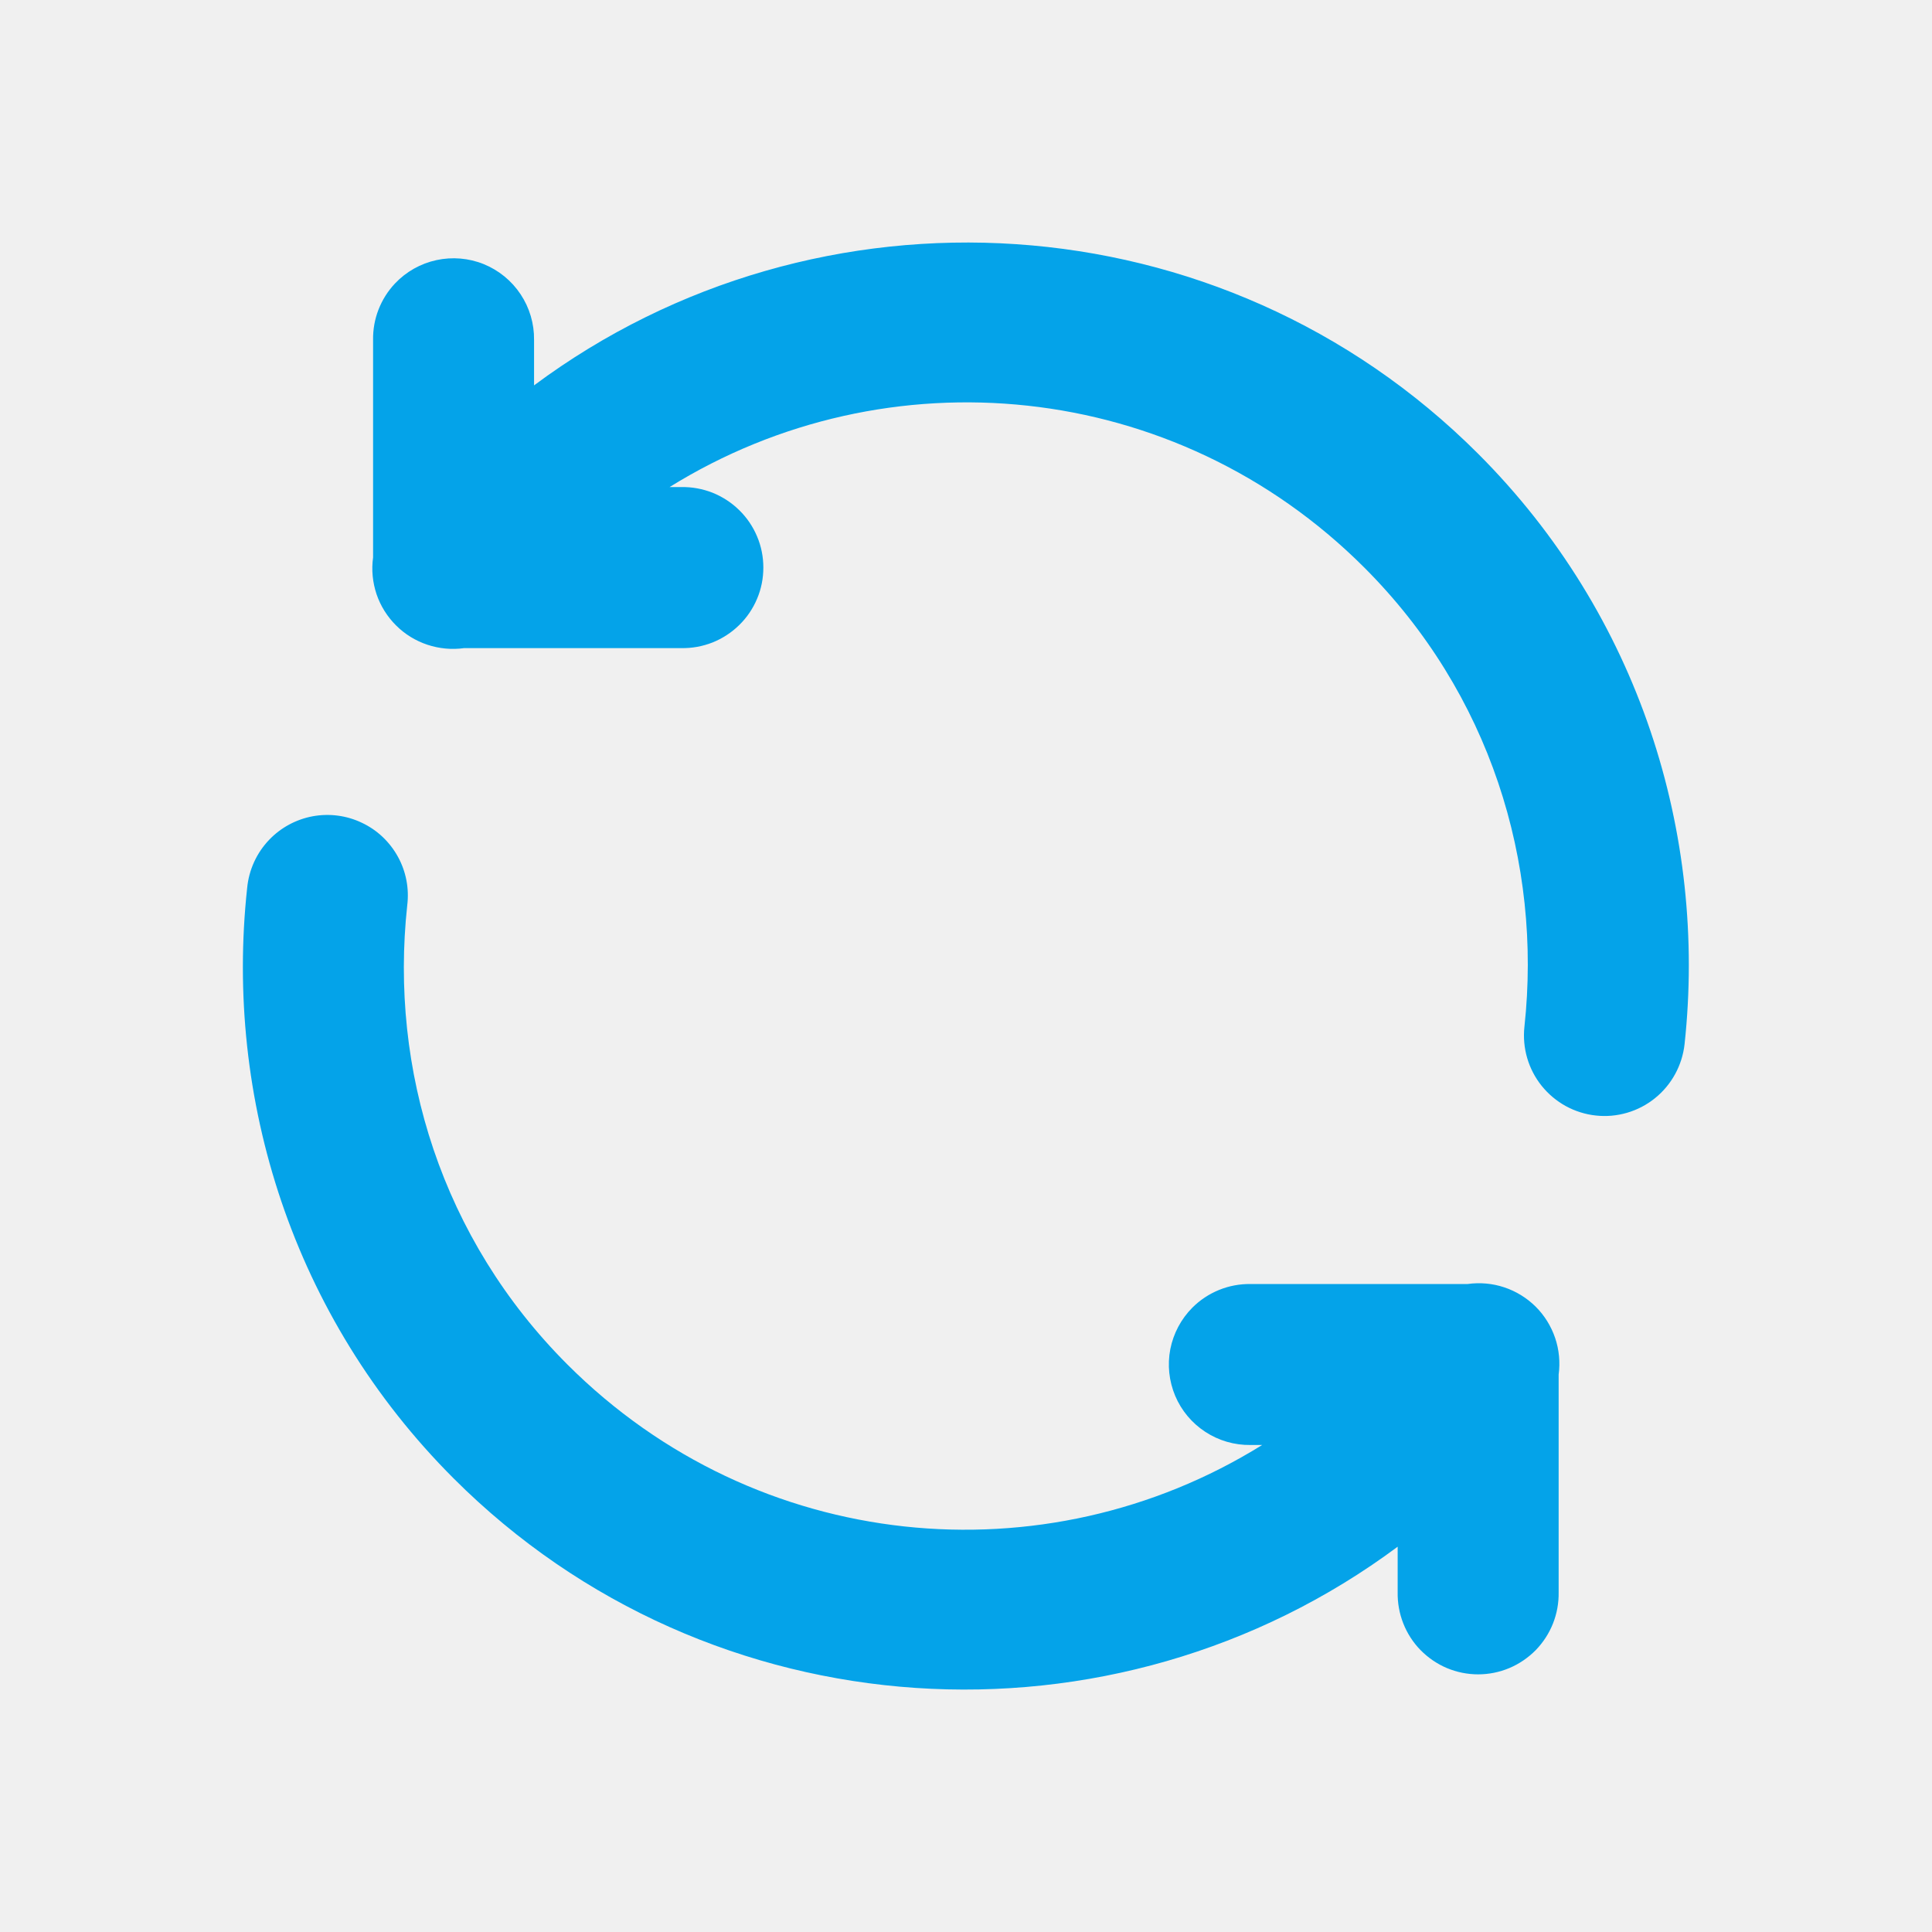
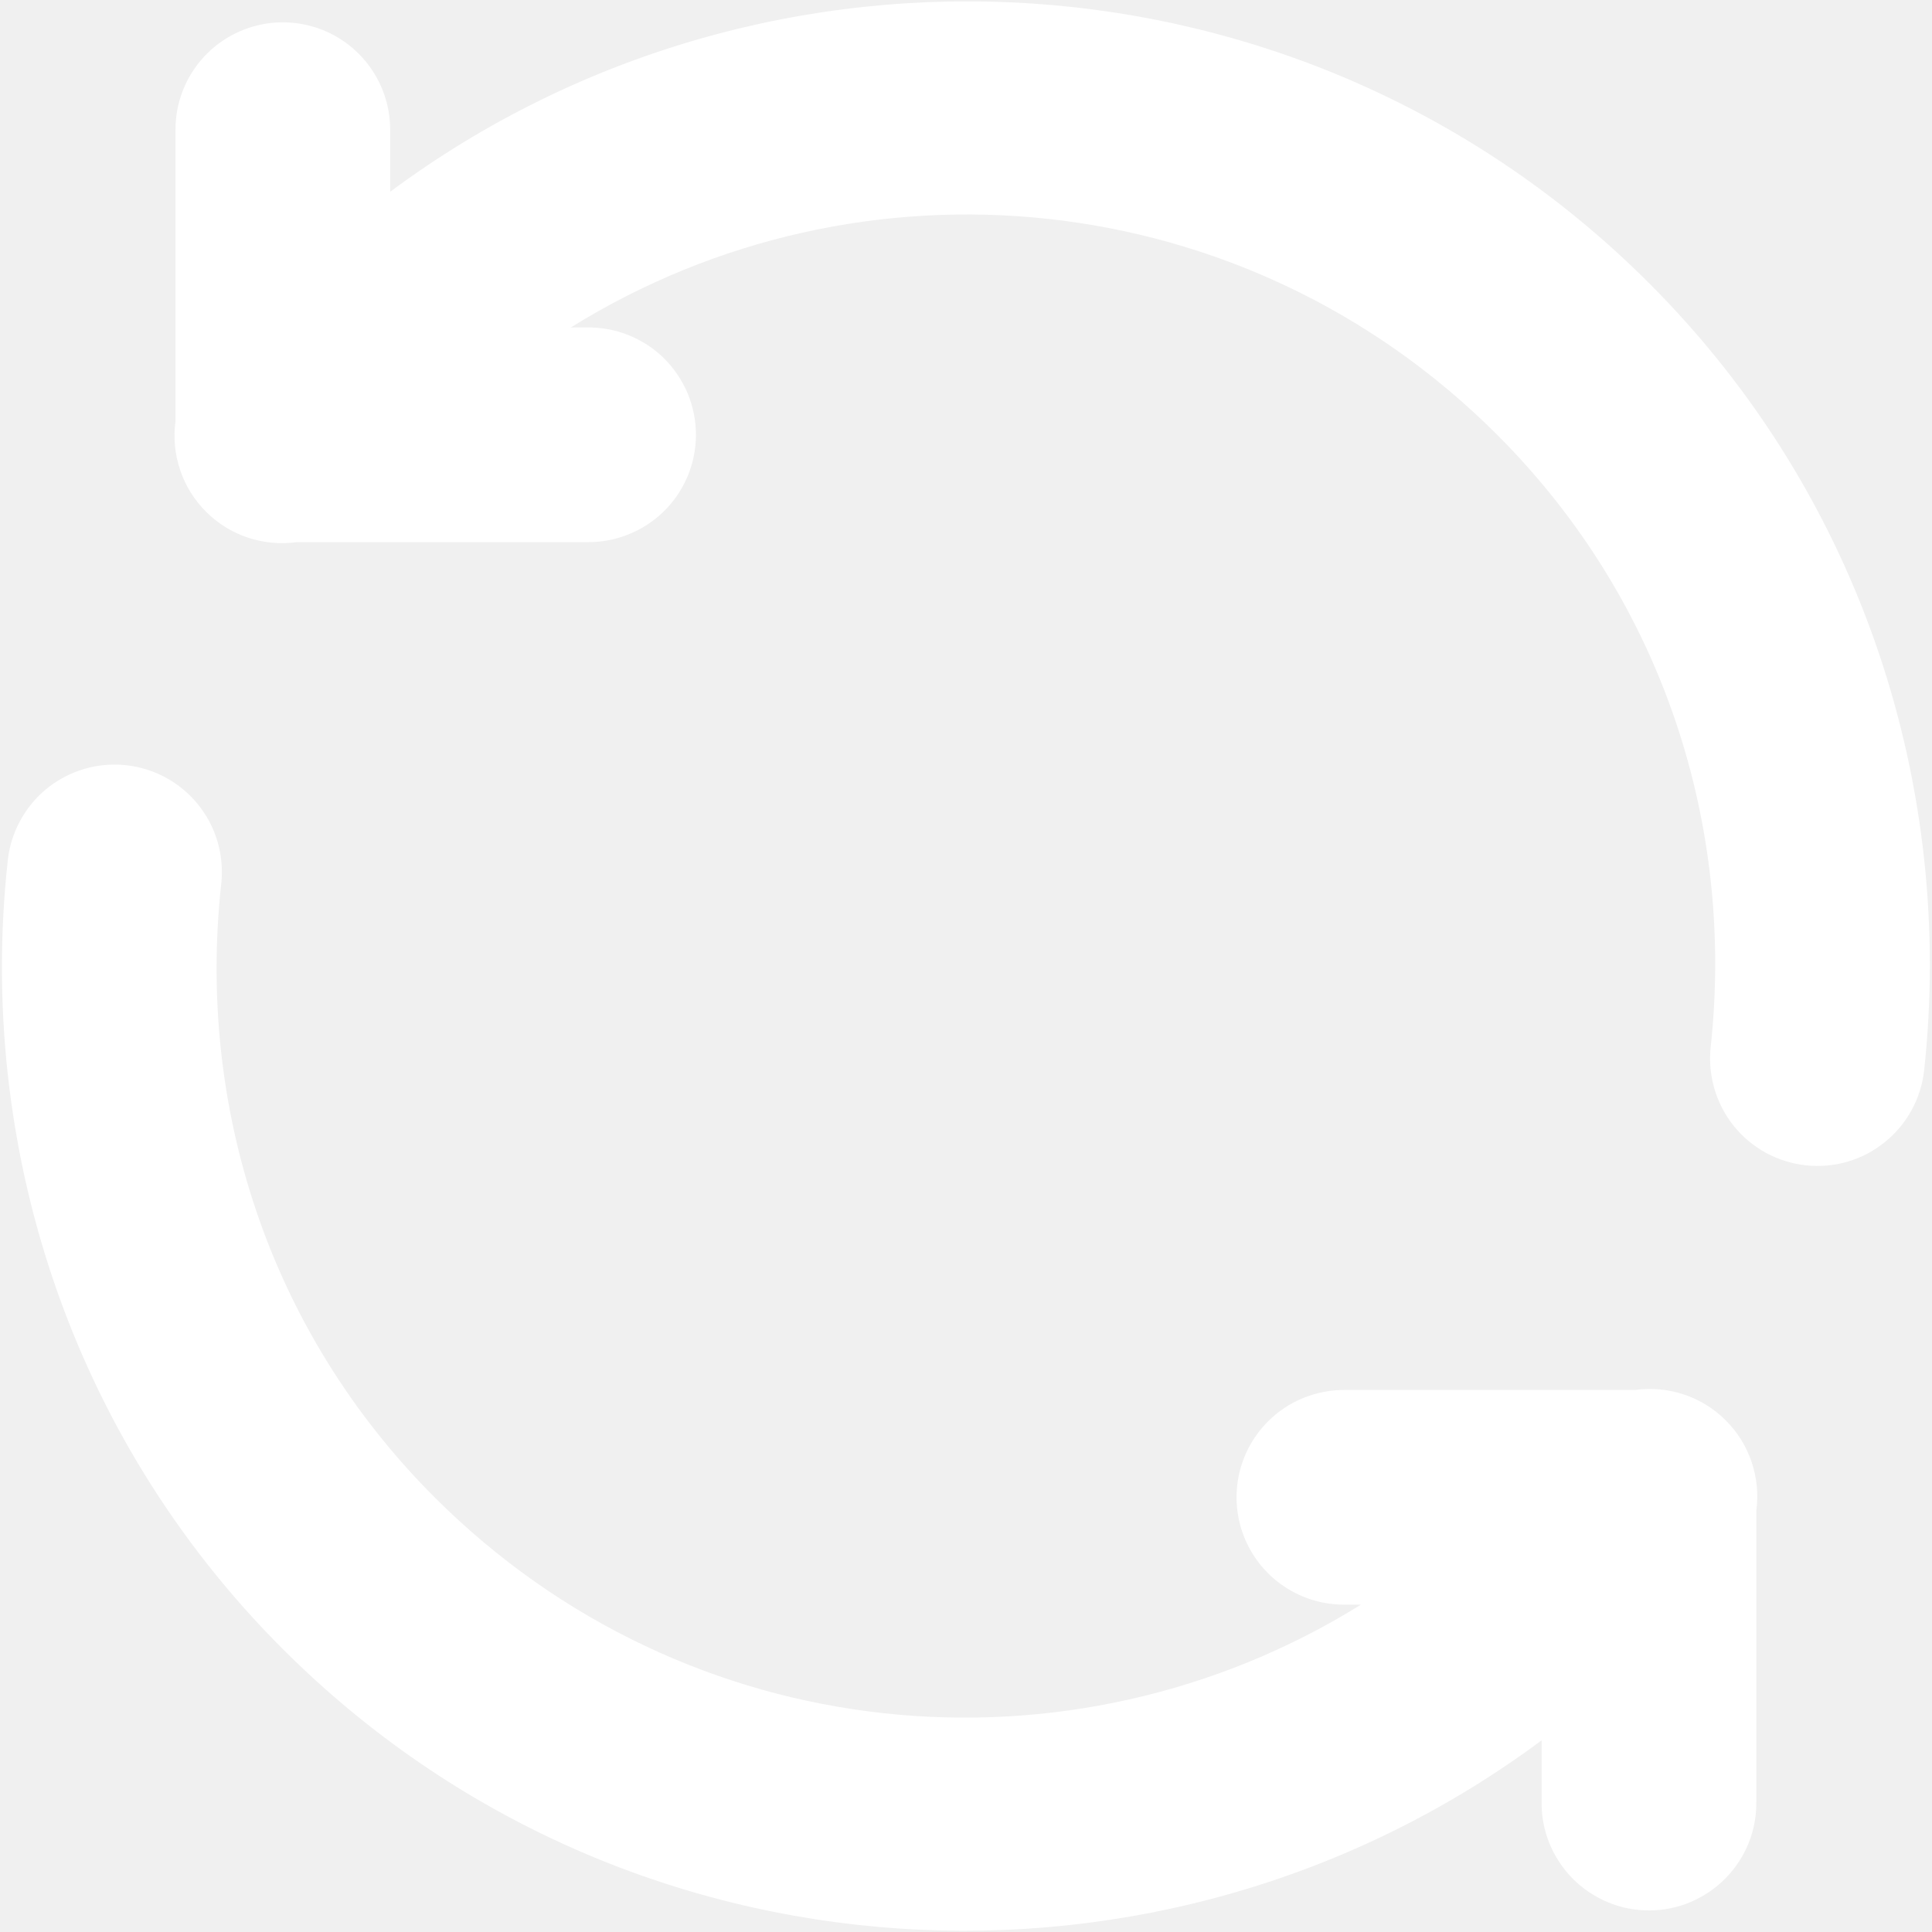
- <svg xmlns="http://www.w3.org/2000/svg" width="28" height="28" viewBox="0 0 28 28" fill="none">
-   <g clip-path="url(#clip0_22_4727)">
-     <path d="M5.724 4.109C5.516 4.33 5.402 4.623 5.407 4.926L5.407 8.079C5.382 8.258 5.4 8.44 5.457 8.611C5.515 8.782 5.612 8.937 5.74 9.064C5.868 9.192 6.023 9.287 6.194 9.344C6.366 9.401 6.548 9.418 6.726 9.393L9.873 9.393C10.028 9.396 10.182 9.368 10.327 9.311C10.471 9.253 10.602 9.168 10.713 9.059C10.824 8.951 10.912 8.821 10.972 8.678C11.033 8.535 11.063 8.381 11.063 8.226C11.063 8.071 11.033 7.917 10.972 7.774C10.912 7.631 10.824 7.501 10.713 7.393C10.602 7.284 10.471 7.199 10.327 7.141C10.182 7.084 10.028 7.056 9.873 7.059L9.704 7.059C12.856 5.1 17.03 5.483 19.773 8.226C21.595 10.048 22.351 12.5 22.093 14.881C22.06 15.189 22.15 15.497 22.344 15.738C22.441 15.858 22.559 15.957 22.694 16.031C22.828 16.104 22.976 16.151 23.128 16.167C23.28 16.184 23.434 16.17 23.581 16.127C23.729 16.084 23.866 16.012 23.985 15.916C24.226 15.722 24.38 15.44 24.414 15.133C24.743 12.089 23.759 8.912 21.422 6.576C17.699 2.853 11.847 2.53 7.74 5.585L7.74 4.926C7.743 4.691 7.675 4.461 7.545 4.265C7.415 4.069 7.229 3.917 7.011 3.828C6.793 3.74 6.554 3.72 6.324 3.77C6.095 3.82 5.885 3.938 5.724 4.109ZM3.901 12.171C3.719 12.361 3.607 12.607 3.582 12.869C3.252 15.912 4.237 19.089 6.573 21.425C10.297 25.149 16.149 25.471 20.256 22.416L20.256 23.075C20.253 23.23 20.281 23.385 20.338 23.529C20.395 23.673 20.48 23.805 20.589 23.916C20.698 24.026 20.827 24.115 20.97 24.175C21.113 24.235 21.267 24.266 21.422 24.266C21.578 24.266 21.731 24.235 21.874 24.175C22.017 24.115 22.147 24.026 22.256 23.916C22.364 23.805 22.45 23.673 22.507 23.529C22.564 23.385 22.592 23.23 22.589 23.075V19.922C22.613 19.743 22.596 19.561 22.538 19.39C22.48 19.22 22.384 19.064 22.256 18.937C22.128 18.81 21.972 18.714 21.801 18.657C21.63 18.6 21.448 18.584 21.269 18.609H18.123C17.966 18.607 17.812 18.636 17.667 18.695C17.522 18.754 17.391 18.841 17.281 18.951C17.117 19.116 17.006 19.325 16.961 19.553C16.917 19.78 16.942 20.016 17.032 20.23C17.122 20.443 17.274 20.625 17.469 20.752C17.663 20.879 17.891 20.945 18.123 20.942H18.292C15.14 22.902 10.966 22.518 8.223 19.775C6.401 17.953 5.644 15.501 5.902 13.12C5.932 12.877 5.885 12.63 5.766 12.415C5.648 12.201 5.466 12.028 5.244 11.924C5.022 11.818 4.774 11.786 4.532 11.83C4.291 11.875 4.07 11.994 3.901 12.171Z" fill="#04A3E9" />
-   </g>
-   <defs>
-     <clipPath id="clip0_22_4727">
-       <rect width="28" height="28" fill="white" />
-     </clipPath>
-   </defs>
+ <svg xmlns="http://www.w3.org/2000/svg" width="18" height="18" viewBox="0 0 18 18" fill="none">
+   <path d="M1.907 0.522C1.729 0.711 1.631 0.962 1.635 1.222L1.635 3.925C1.614 4.078 1.629 4.234 1.679 4.381C1.728 4.527 1.811 4.66 1.921 4.769C2.03 4.878 2.164 4.961 2.31 5.009C2.457 5.058 2.613 5.072 2.766 5.051L5.463 5.051C5.596 5.053 5.729 5.03 5.852 4.98C5.976 4.931 6.089 4.858 6.184 4.765C6.279 4.672 6.354 4.561 6.406 4.438C6.457 4.316 6.484 4.184 6.484 4.051C6.484 3.918 6.457 3.786 6.406 3.663C6.354 3.541 6.279 3.43 6.184 3.336C6.089 3.243 5.976 3.17 5.852 3.121C5.729 3.072 5.596 3.048 5.463 3.051L5.318 3.051C8.02 1.371 11.598 1.7 13.949 4.051C15.511 5.613 16.159 7.714 15.938 9.755C15.91 10.019 15.987 10.283 16.153 10.49C16.235 10.592 16.337 10.677 16.453 10.741C16.568 10.803 16.694 10.843 16.825 10.857C16.955 10.871 17.087 10.86 17.213 10.823C17.34 10.786 17.457 10.725 17.559 10.642C17.766 10.476 17.898 10.235 17.927 9.971C18.209 7.362 17.366 4.639 15.363 2.637C12.171 -0.555 7.155 -0.831 3.635 1.787L3.635 1.222C3.638 1.021 3.58 0.823 3.468 0.655C3.357 0.487 3.197 0.357 3.011 0.281C2.824 0.206 2.618 0.188 2.422 0.231C2.225 0.274 2.045 0.376 1.907 0.522ZM0.344 7.432C0.189 7.595 0.092 7.806 0.071 8.03C-0.211 10.639 0.632 13.362 2.635 15.364C5.827 18.556 10.843 18.832 14.363 16.214V16.779C14.36 16.912 14.384 17.044 14.433 17.168C14.482 17.291 14.556 17.404 14.649 17.499C14.742 17.594 14.853 17.669 14.976 17.721C15.098 17.773 15.23 17.799 15.363 17.799C15.496 17.799 15.628 17.773 15.75 17.721C15.873 17.669 15.984 17.594 16.077 17.499C16.17 17.404 16.244 17.291 16.293 17.168C16.342 17.044 16.366 16.912 16.363 16.779V14.076C16.384 13.923 16.369 13.767 16.319 13.62C16.27 13.474 16.187 13.341 16.077 13.232C15.968 13.123 15.834 13.04 15.688 12.992C15.541 12.943 15.385 12.929 15.232 12.95H12.534C12.401 12.948 12.268 12.974 12.144 13.024C12.02 13.074 11.907 13.149 11.813 13.244C11.672 13.385 11.577 13.564 11.539 13.759C11.501 13.954 11.522 14.157 11.6 14.34C11.677 14.523 11.808 14.679 11.974 14.787C12.14 14.896 12.336 14.953 12.534 14.95H12.68C9.978 16.63 6.4 16.301 4.049 13.95C2.487 12.388 1.839 10.287 2.06 8.246C2.085 8.037 2.045 7.826 1.944 7.642C1.842 7.458 1.686 7.31 1.496 7.22C1.306 7.13 1.092 7.102 0.886 7.14C0.679 7.178 0.49 7.28 0.344 7.432Z" fill="white" />
</svg>
